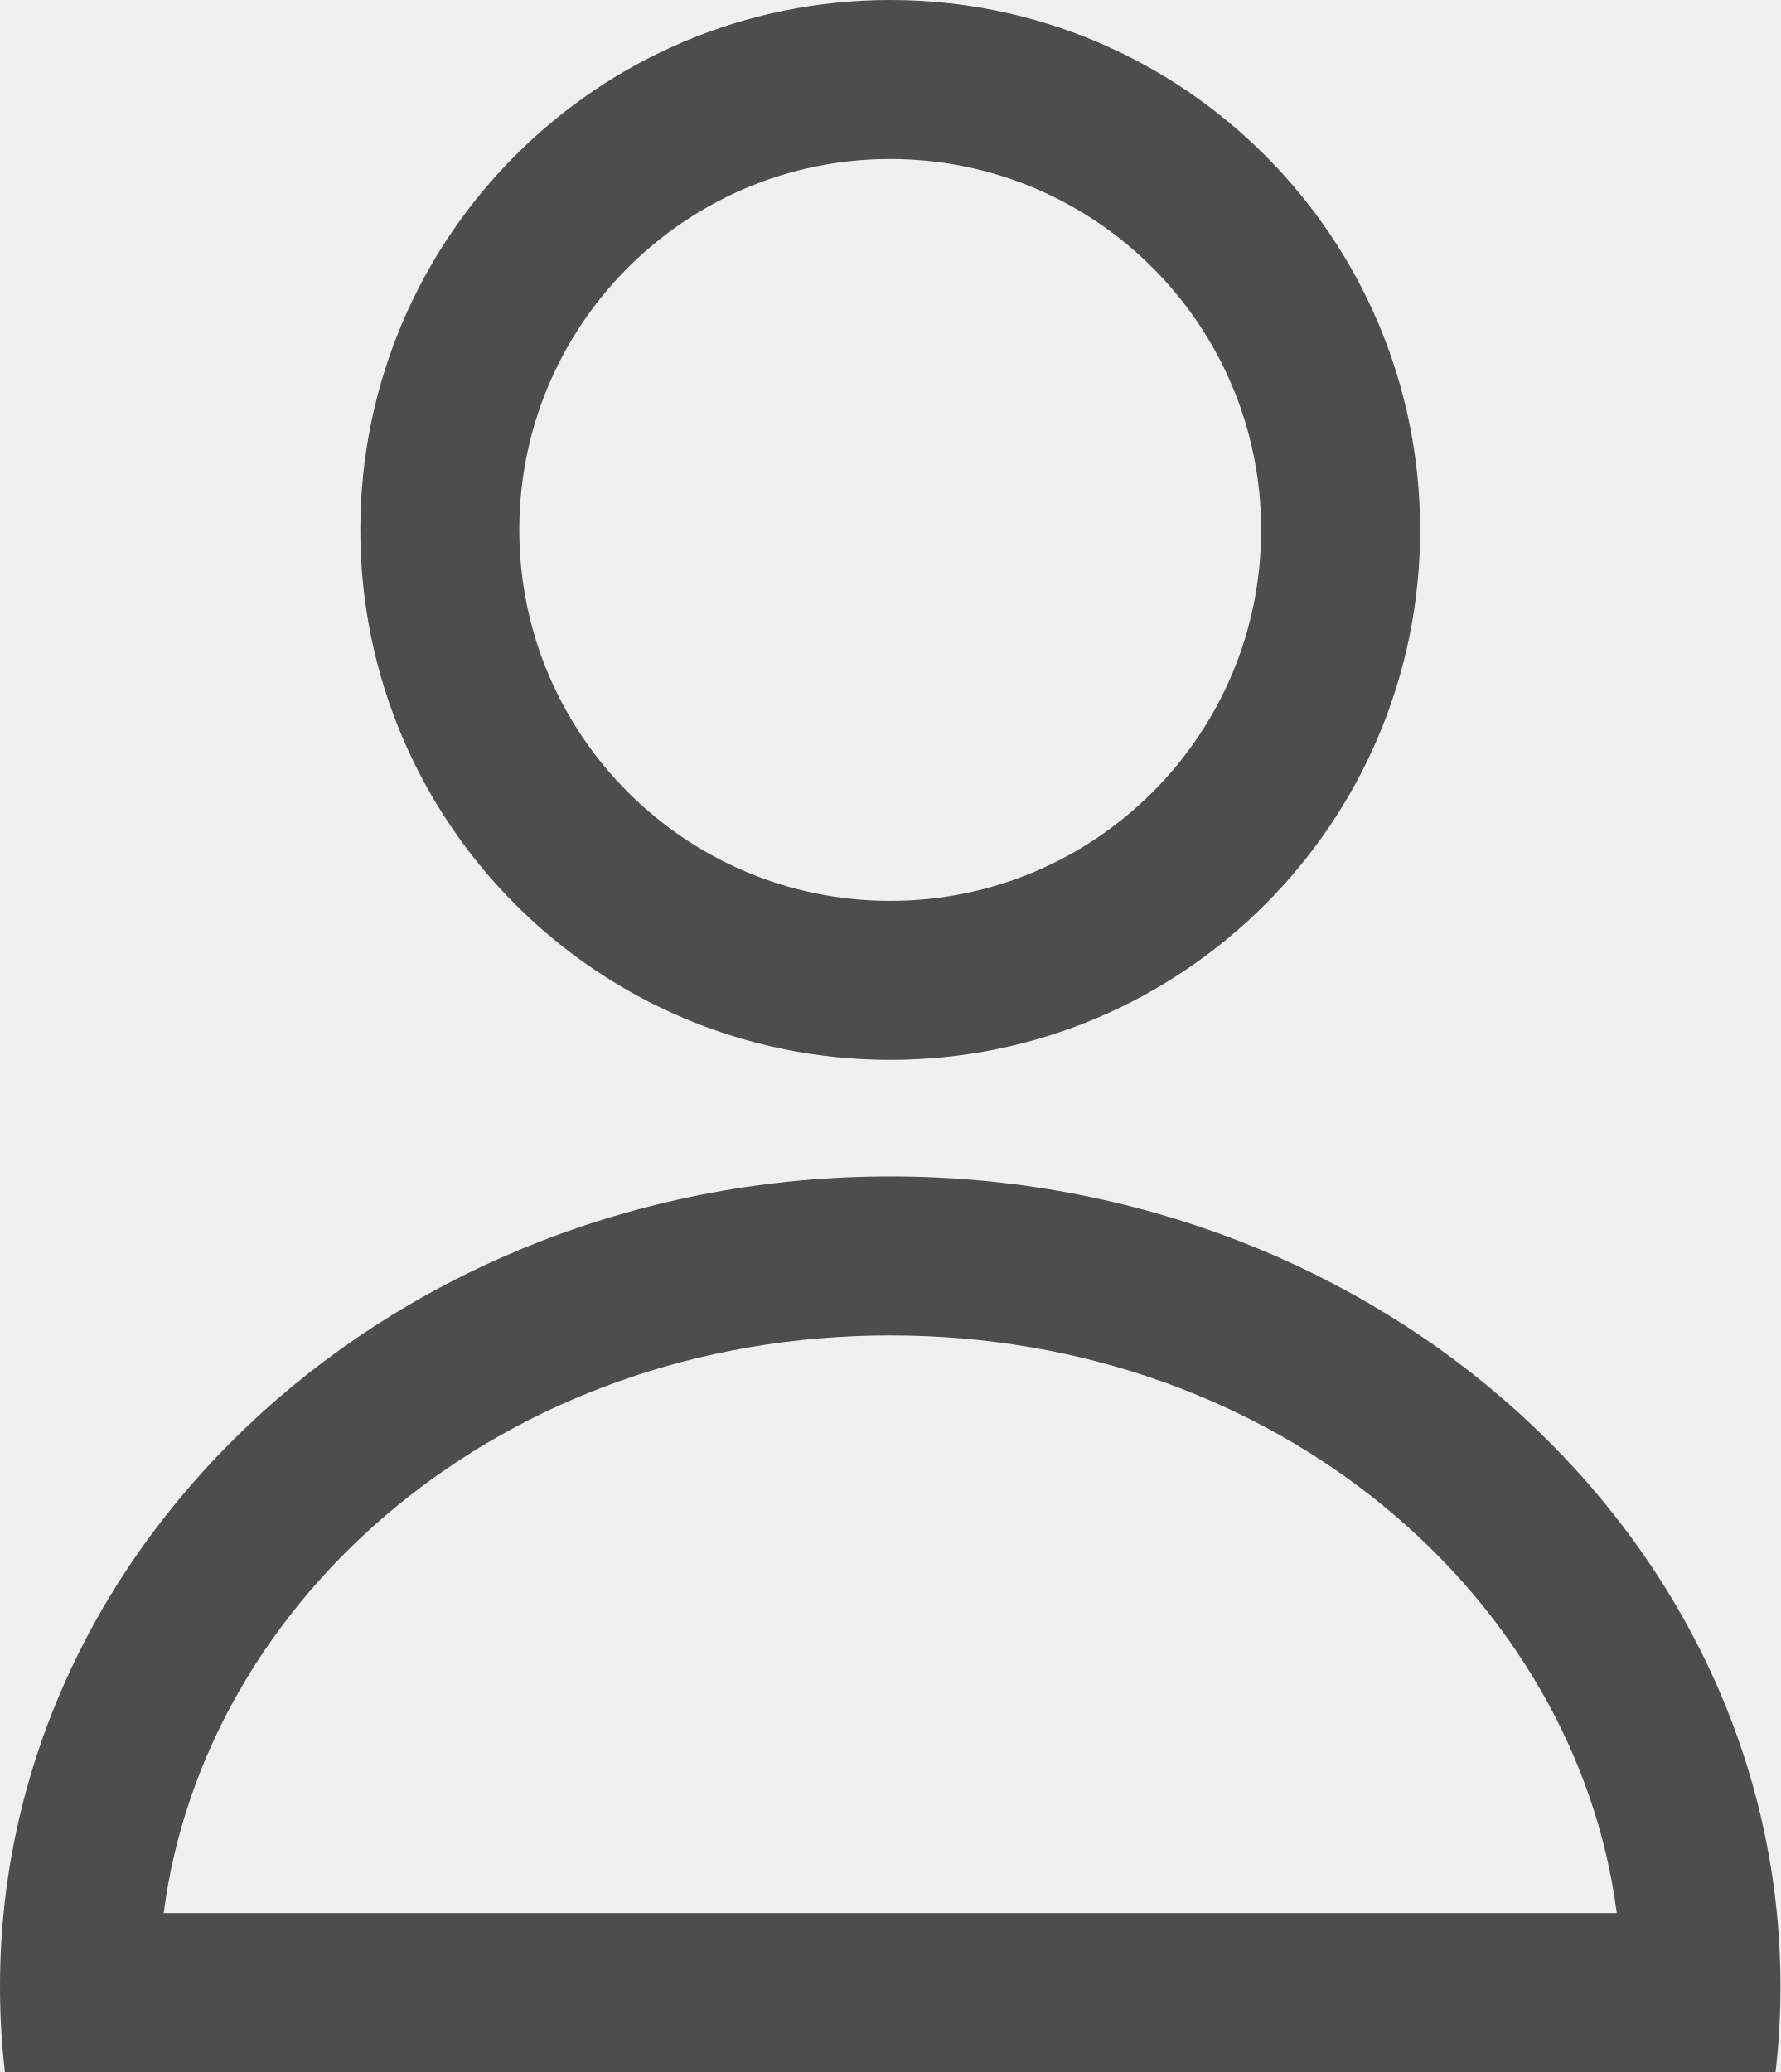
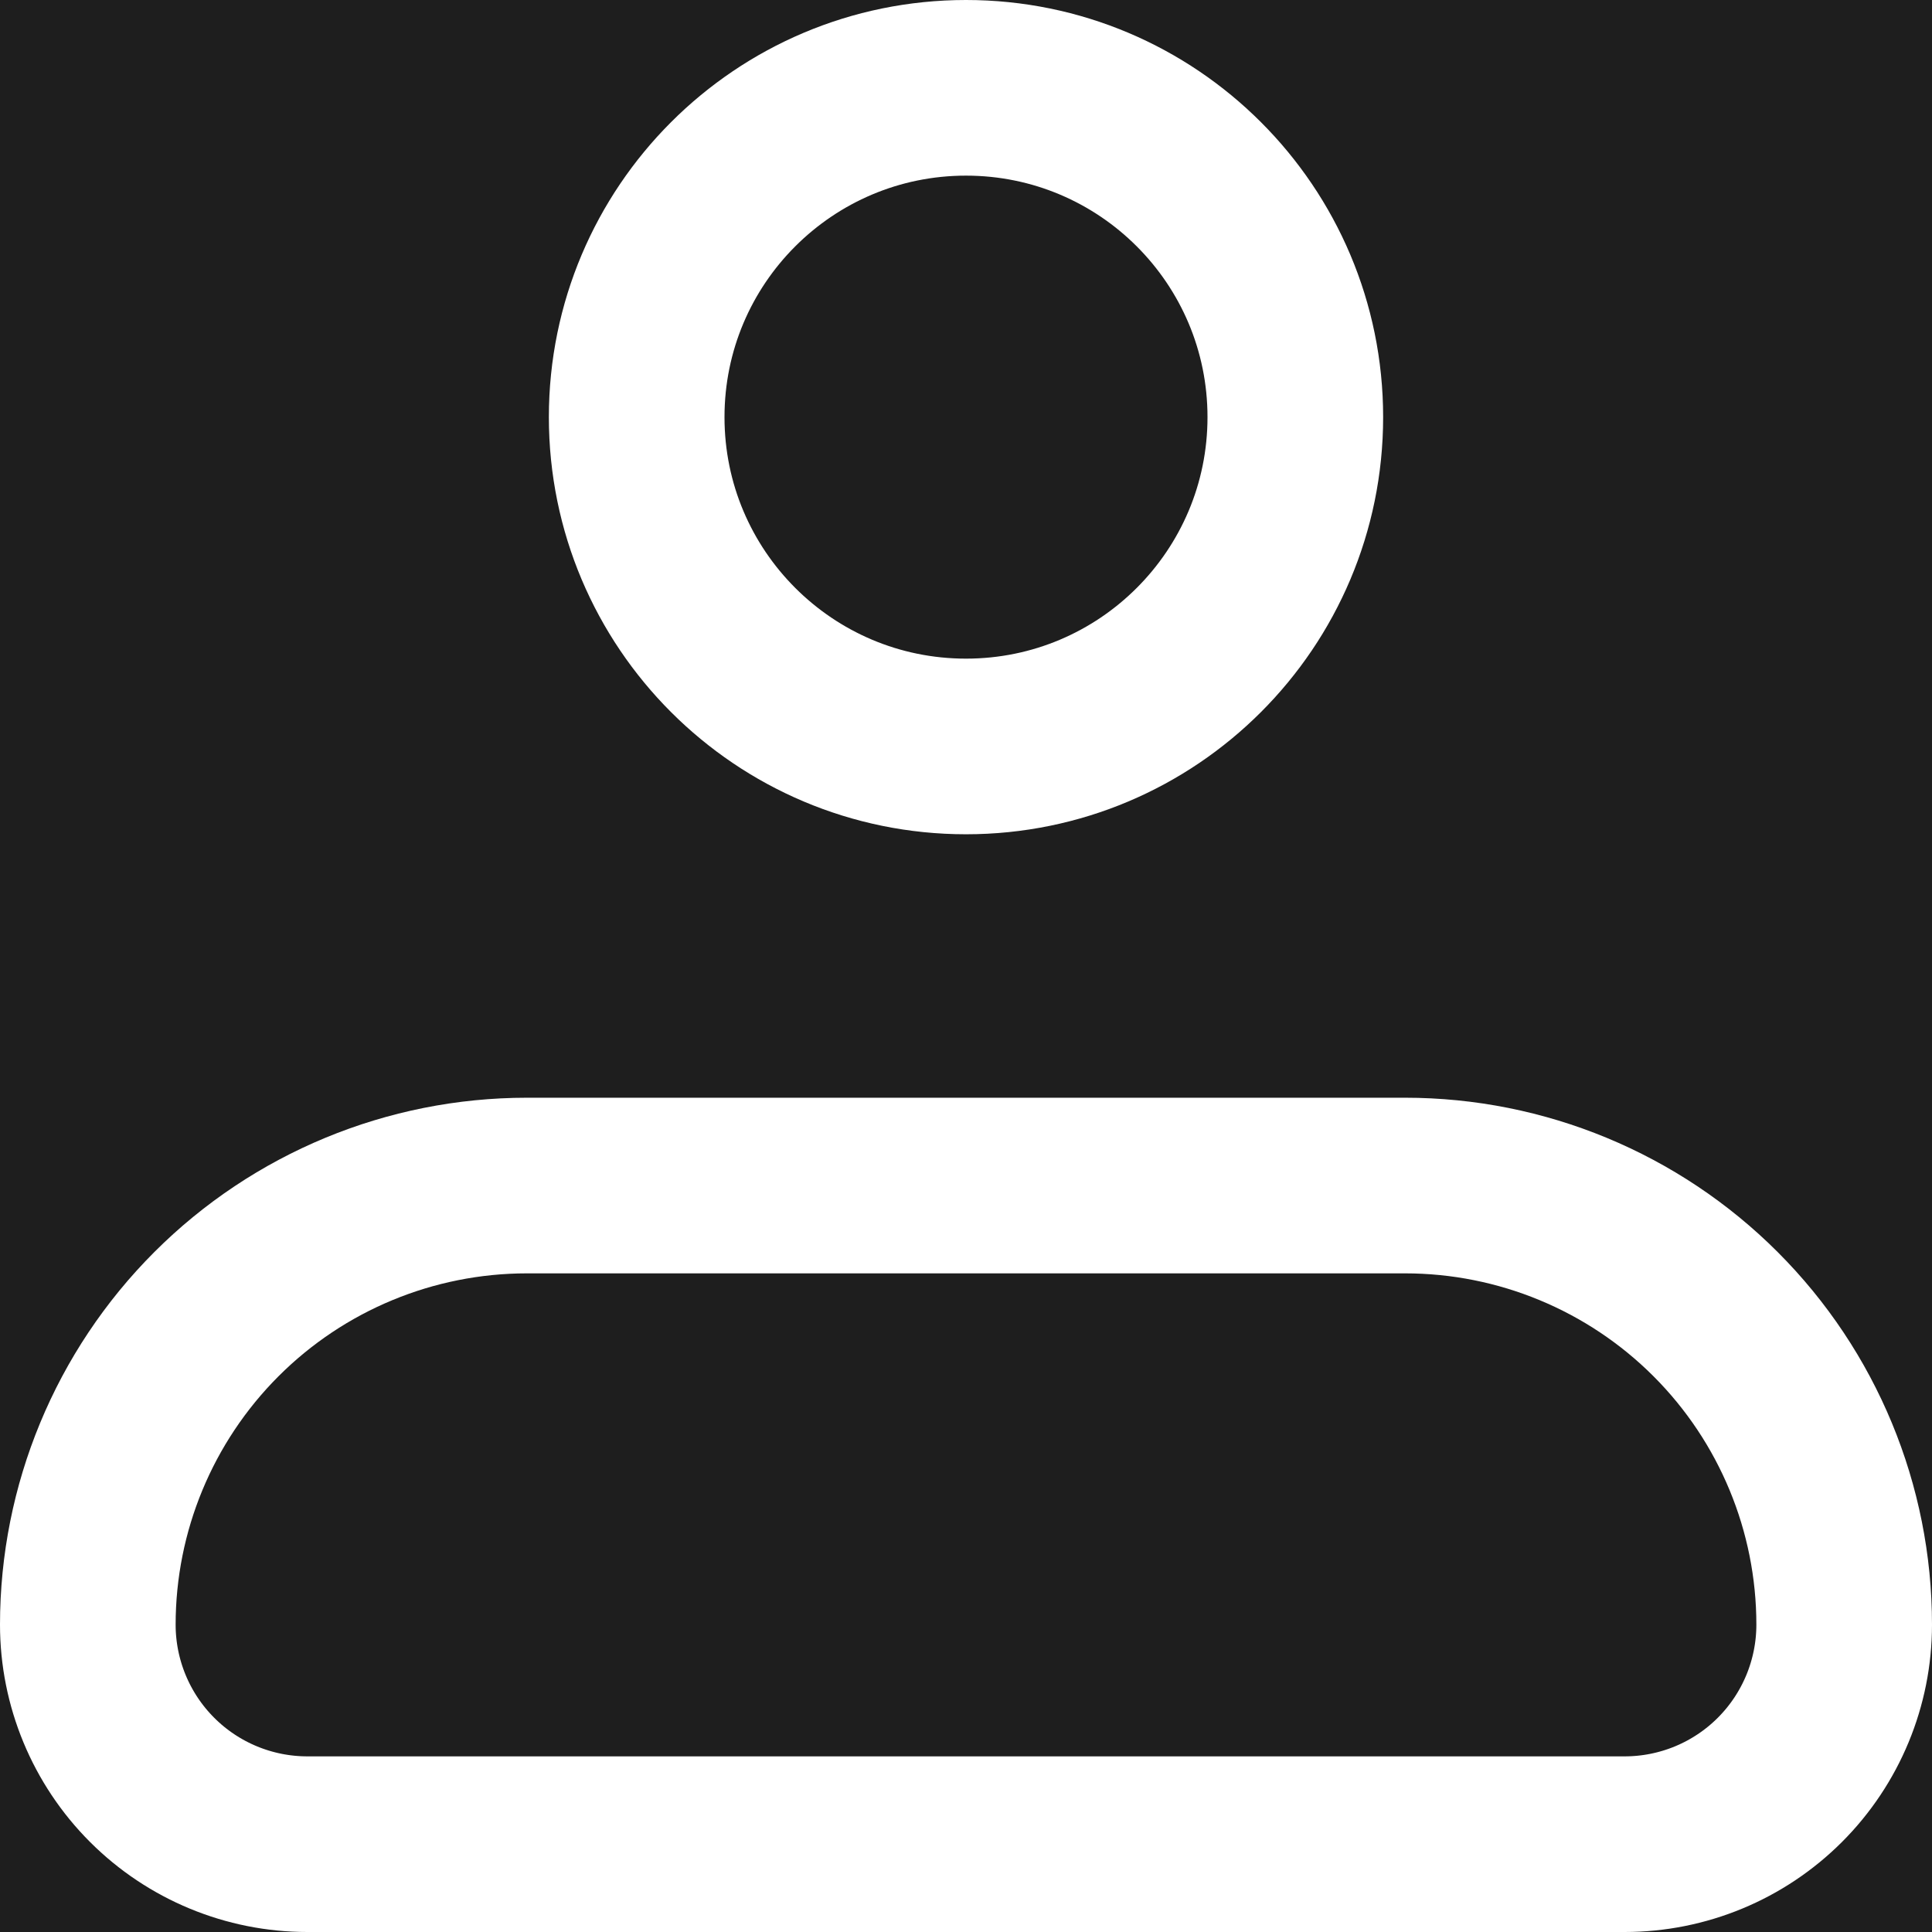
- <svg xmlns="http://www.w3.org/2000/svg" width="336" height="391" viewBox="0 0 336 391" fill="none">
-   <path d="M168 222C260.784 222 336 290.444 336 374.875C336 380.321 335.685 385.701 335.074 391H0.926C0.315 385.701 0 380.321 0 374.875C7.96683e-05 290.444 75.216 222 168 222ZM168 252C94.708 252 38.556 301.663 30.895 361H305.105C297.444 301.663 241.292 252 168 252ZM168 0C223.228 0 268 44.772 268 100C268 155.228 223.228 200 168 200C112.772 200 68 155.228 68 100C68 44.772 112.772 0 168 0ZM168 30C129.34 30 98 61.34 98 100C98 138.66 129.34 170 168 170C206.66 170 238 138.66 238 100C238 61.34 206.66 30 168 30Z" fill="#4D4D4D" />
+ <svg xmlns="http://www.w3.org/2000/svg" width="1100" height="1100" viewBox="0 0 1100 1100" fill="none">
+   <rect width="1100" height="1100" fill="#1E1E1E" />
+   <path d="M50 925C50 858.696 76.339 795.107 123.223 748.223C170.107 701.339 233.696 675 300 675H800C866.304 675 929.893 701.339 976.777 748.223C1023.66 795.107 1050 858.696 1050 925C1050 958.152 1036.83 989.946 1013.39 1013.39C989.946 1036.83 958.152 1050 925 1050H175C141.848 1050 110.054 1036.83 86.612 1013.39C63.17 989.946 50 958.152 50 925Z" stroke="white" stroke-width="100" stroke-linejoin="round" />
+   <path d="M550 425C653.553 425 737.5 341.053 737.5 237.5C737.5 133.947 653.553 50 550 50C446.447 50 362.5 133.947 362.5 237.5C362.5 341.053 446.447 425 550 425Z" stroke="white" stroke-width="100" />
</svg>
